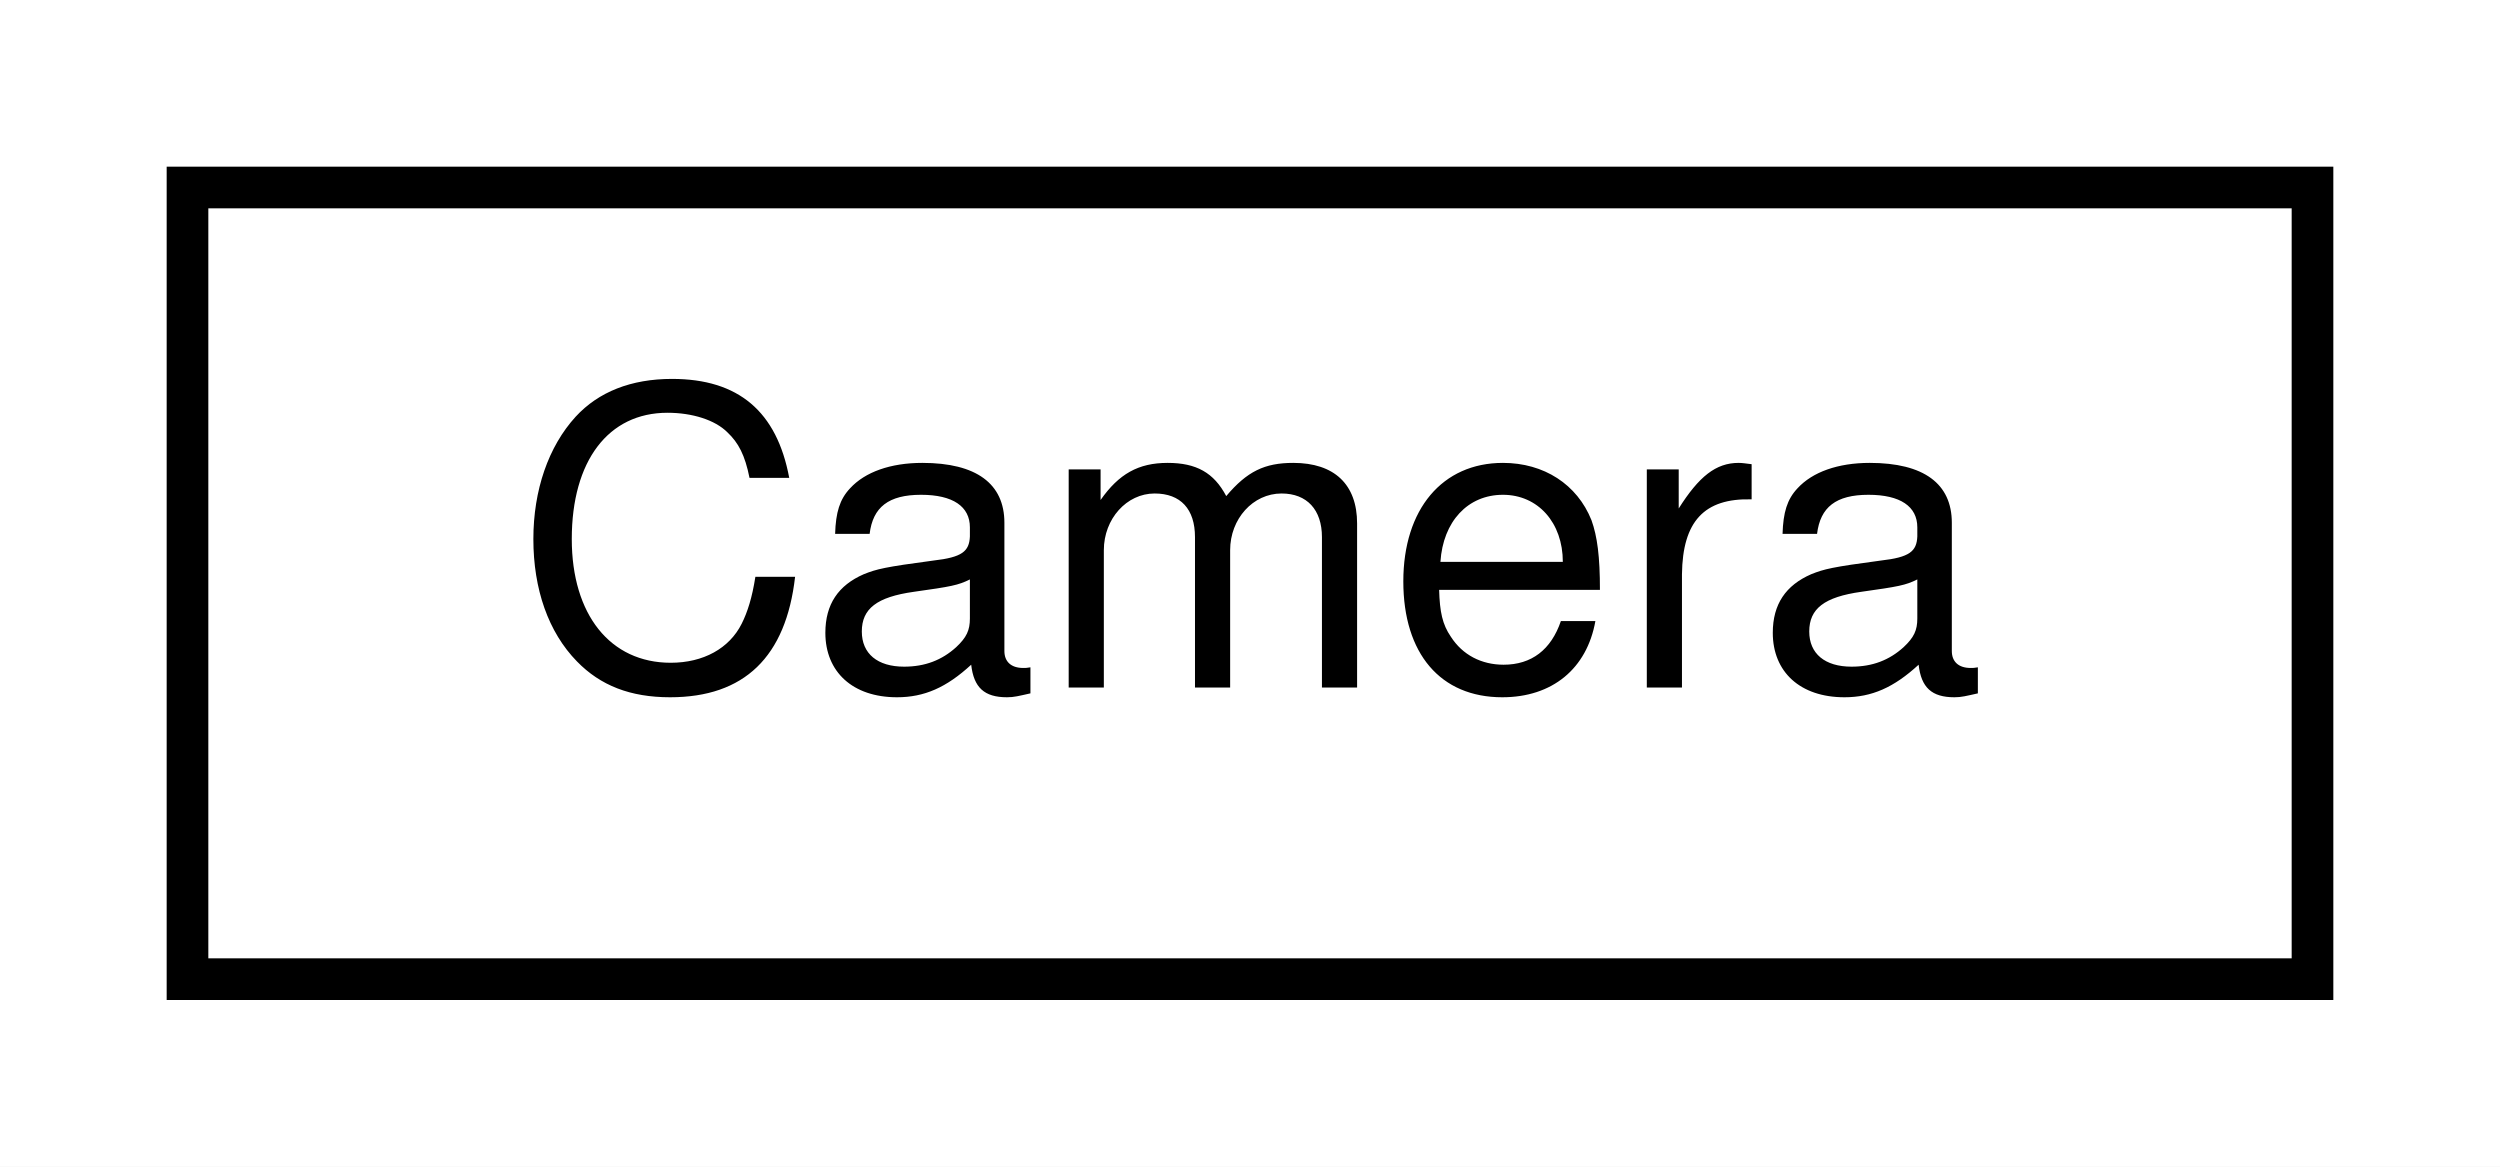
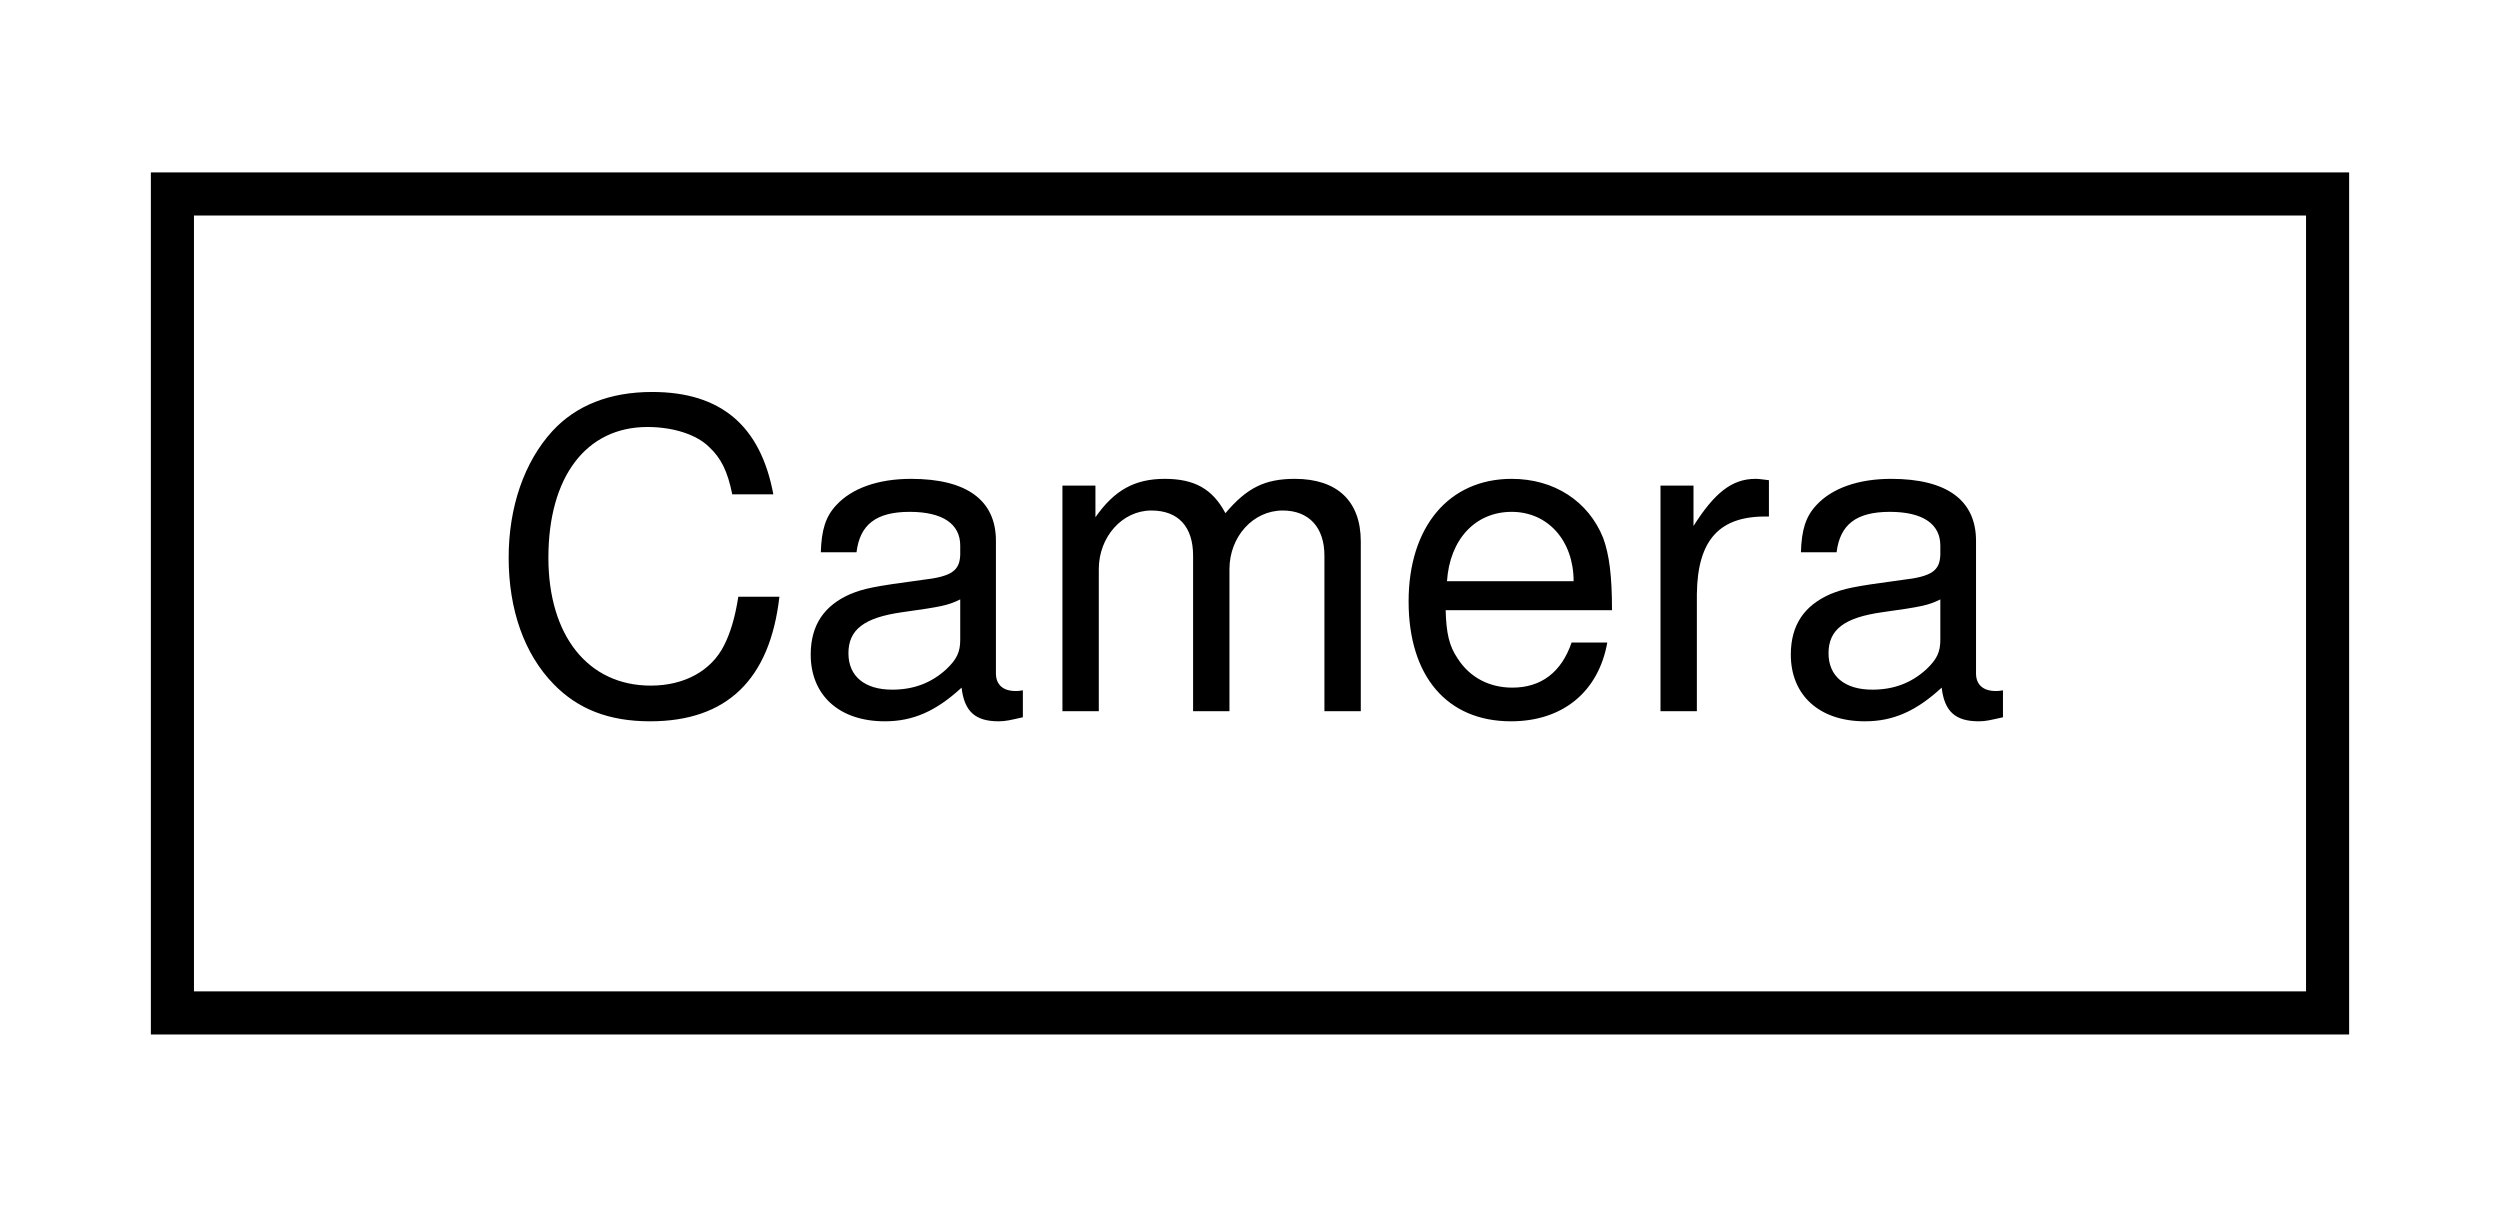
- <svg xmlns="http://www.w3.org/2000/svg" xmlns:xlink="http://www.w3.org/1999/xlink" width="60pt" height="28pt" viewBox="0.00 0.00 60.00 28.00">
+ <svg xmlns="http://www.w3.org/2000/svg" xmlns:xlink="http://www.w3.org/1999/xlink" width="58pt" height="28pt" viewBox="0.00 0.00 58.00 28.00">
  <g id="graph0" class="graph" transform="scale(1 1) rotate(0) translate(4 24)">
-     <polygon fill="white" stroke="none" points="-4,4 -4,-24 56,-24 56,4 -4,4" />
+     <polygon fill="white" stroke="none" points="-4,4 -4,-24 54,-24 54,4 -4,4" />
    <g id="node1" class="node">
      <g id="a_node1">
        <a xlink:href="class_camera.html" target="_top" xlink:title="OpenGL camera class. ">
-           <polygon fill="white" stroke="black" points="0.5,-0.5 0.5,-19.5 51.5,-19.5 51.5,-0.5 0.5,-0.5" />
-           <text text-anchor="middle" x="26" y="-7.5" font-family="Helvetica,sans-Serif" font-size="10.00">Camera</text>
+           <polygon fill="white" stroke="black" points="0,-0.5 0,-19.5 50,-19.5 50,-0.5 0,-0.5" />
+           <text text-anchor="middle" x="25" y="-7.5" font-family="Helvetica,sans-Serif" font-size="10.00">Camera</text>
        </a>
      </g>
    </g>
  </g>
</svg>
